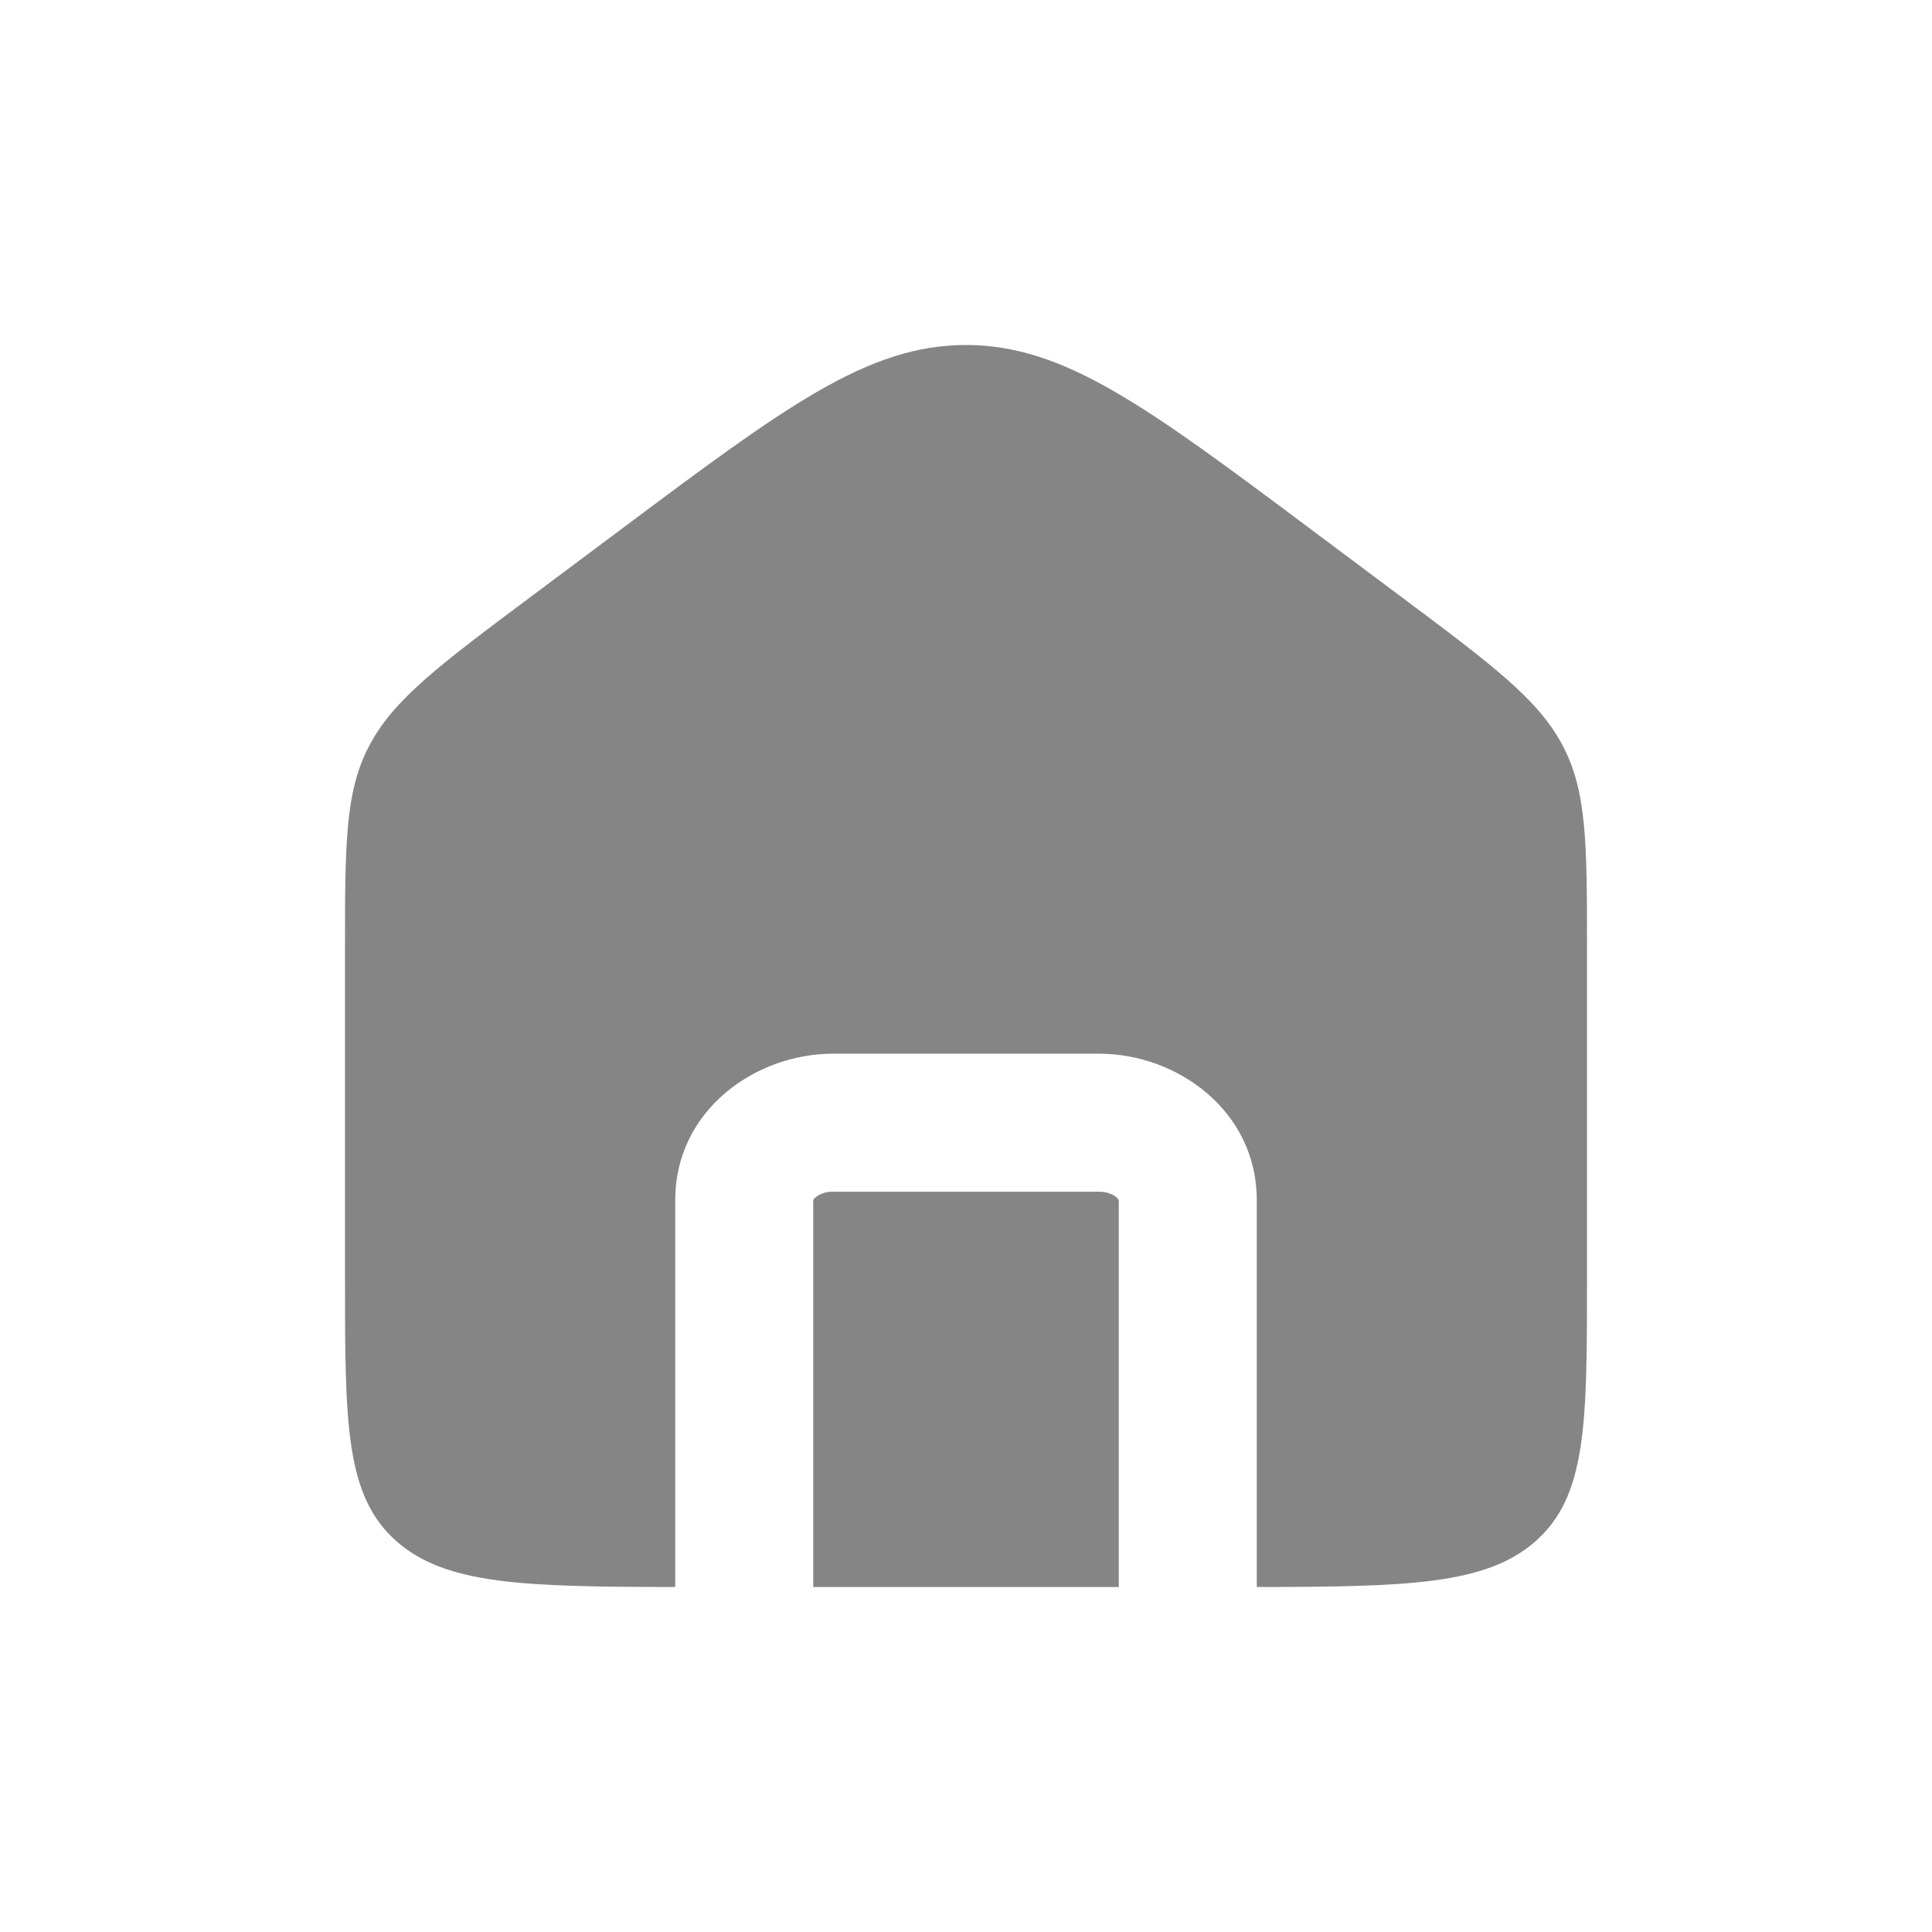
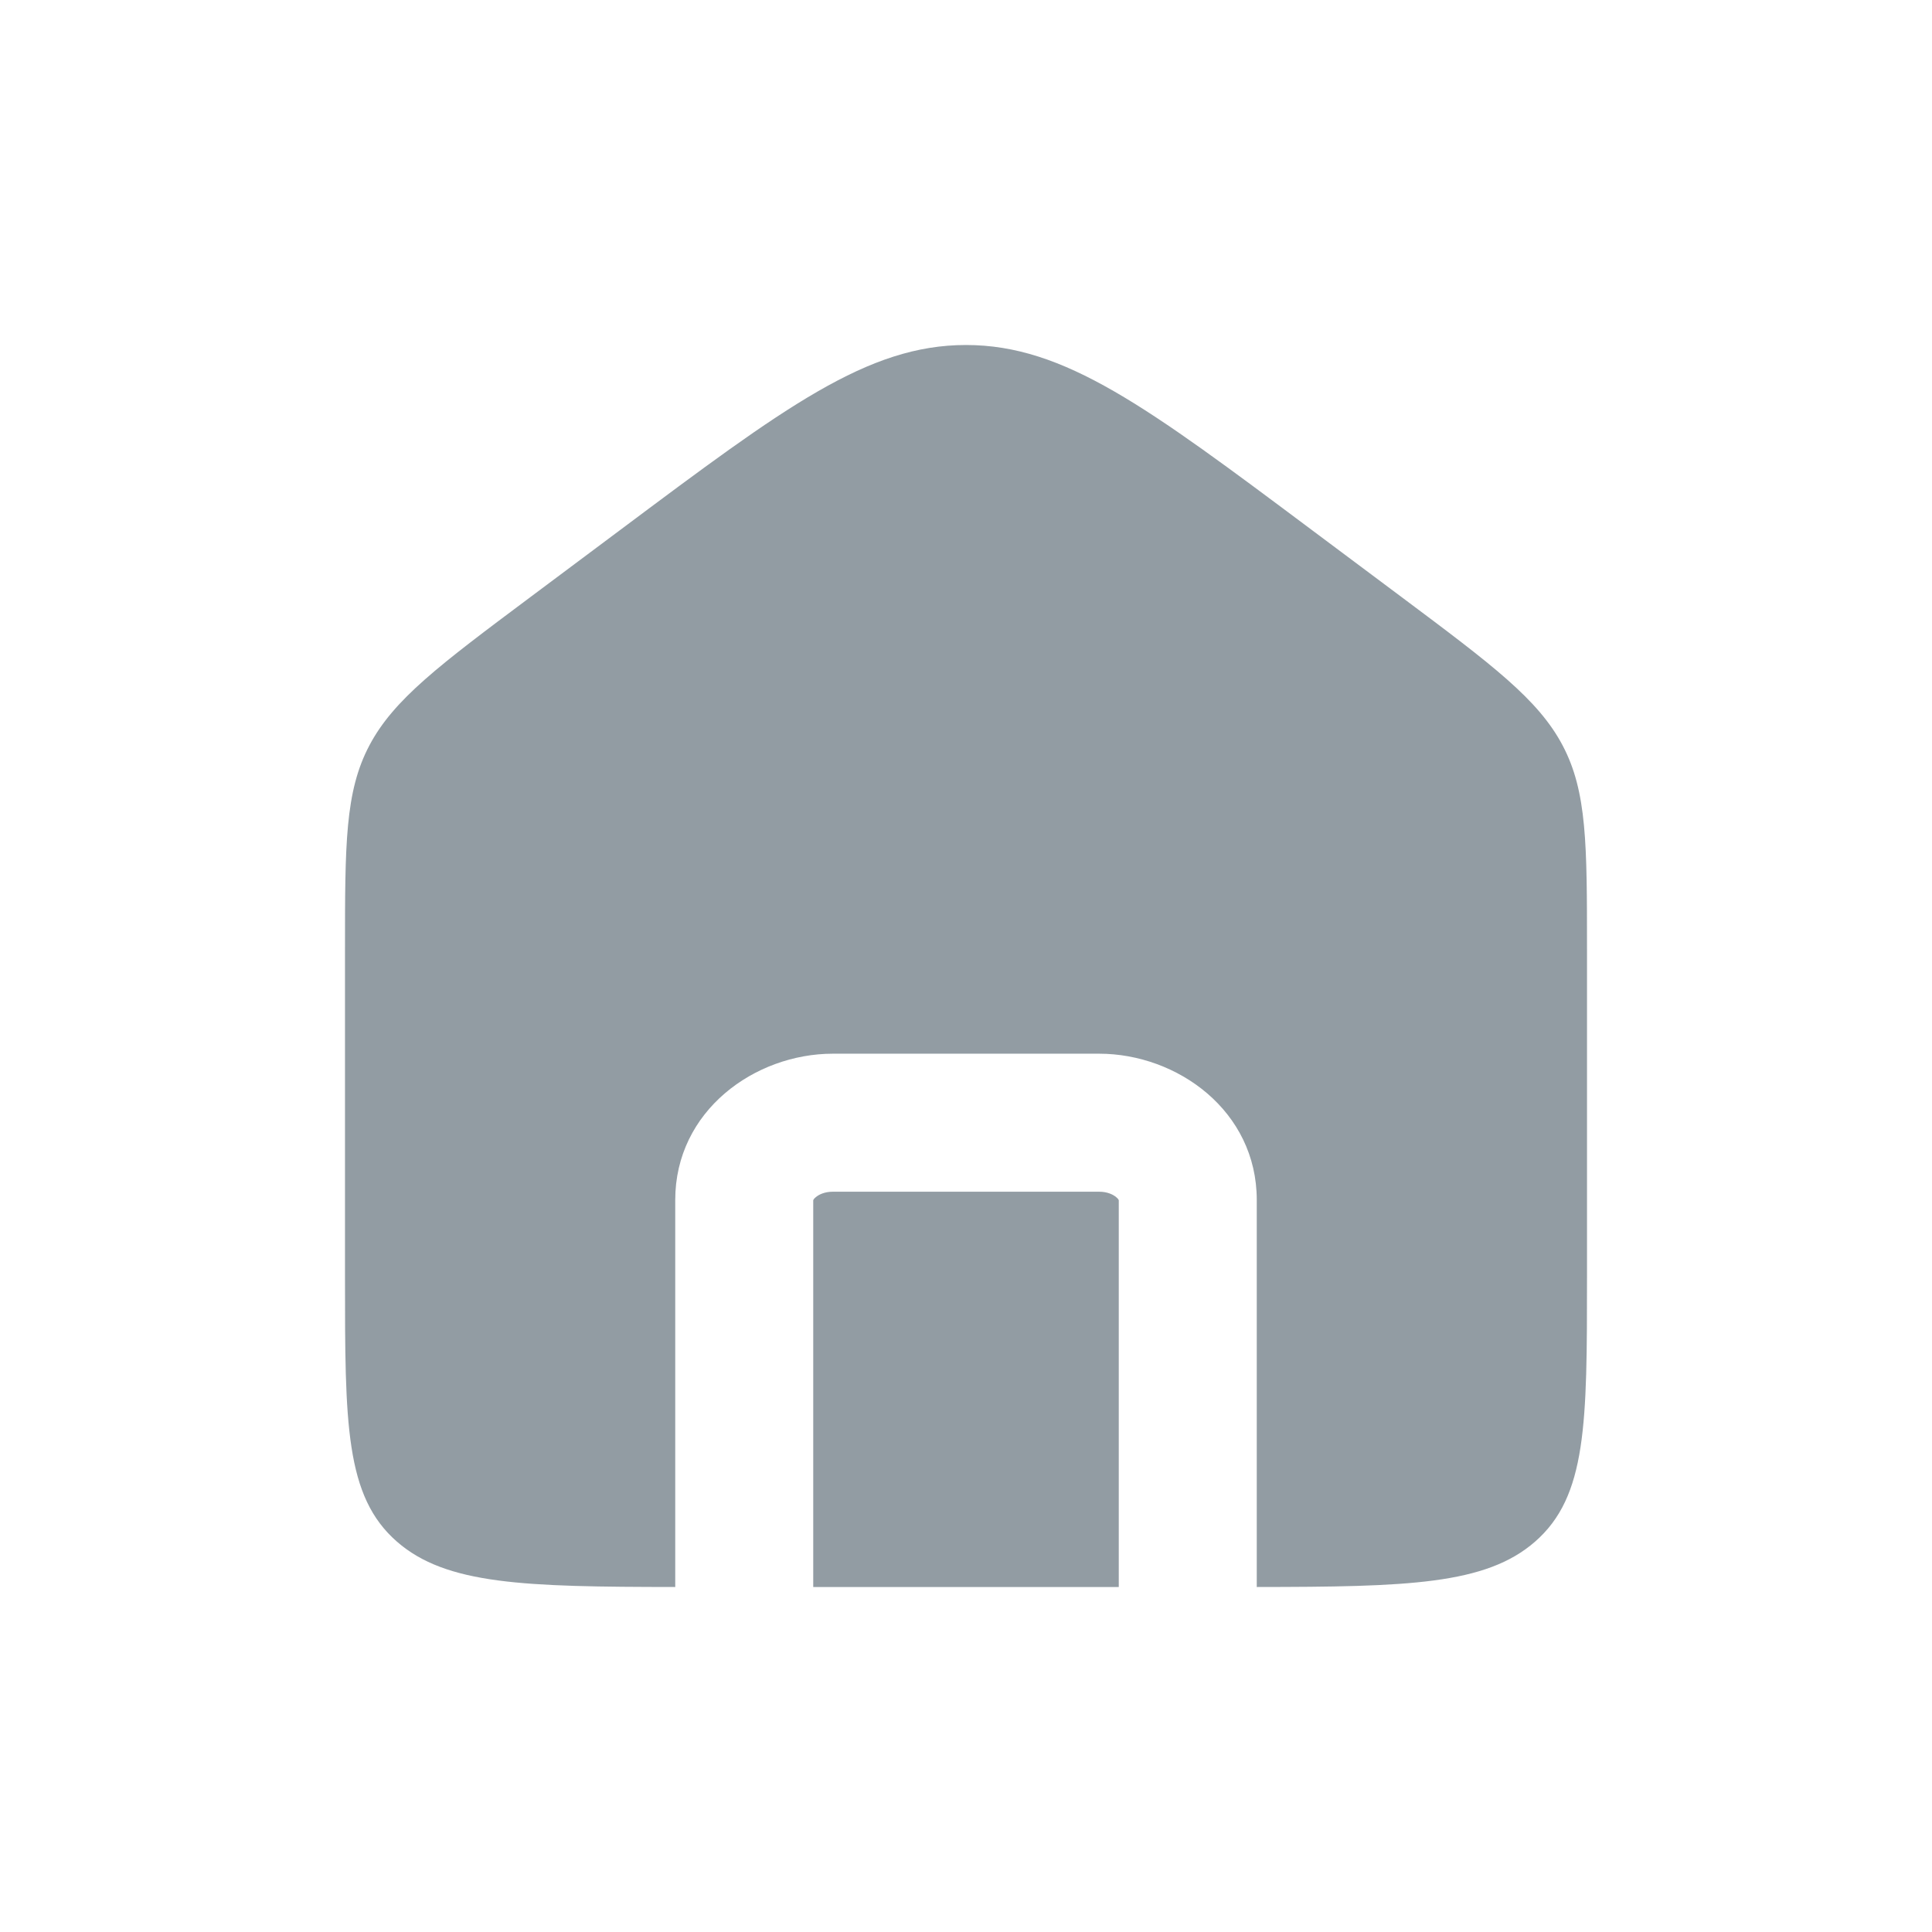
- <svg xmlns="http://www.w3.org/2000/svg" width="28" height="28" viewBox="0 0 28 28" fill="none">
-   <path fill-rule="evenodd" clip-rule="evenodd" d="M5.353 10.804C5 11.473 5 12.235 5 13.758V18.514C5 20.628 5 21.686 5.753 22.343C6.468 22.967 7.598 22.998 9.786 23V17.392C9.786 16.096 10.942 15.271 12.071 15.271H15.929C17.058 15.271 18.214 16.096 18.214 17.392V23C20.402 22.998 21.532 22.967 22.247 22.343C23 21.686 23 20.628 23 18.514V13.758C23 12.235 23 11.473 22.647 10.804C22.294 10.135 21.631 9.639 20.306 8.648L19.02 7.687C16.625 5.896 15.427 5 14 5C12.573 5 11.375 5.896 8.98 7.687L7.694 8.648C6.368 9.639 5.706 10.135 5.353 10.804ZM16.214 23V17.394C16.212 17.388 16.204 17.373 16.18 17.353C16.135 17.313 16.049 17.271 15.929 17.271H12.071C11.951 17.271 11.865 17.313 11.82 17.353C11.796 17.373 11.788 17.388 11.786 17.394V23H16.214ZM11.785 17.397C11.785 17.397 11.785 17.396 11.786 17.394C11.786 17.396 11.785 17.397 11.785 17.397ZM16.215 17.397C16.215 17.397 16.215 17.397 16.215 17.397C16.215 17.397 16.215 17.396 16.214 17.394C16.215 17.396 16.215 17.397 16.215 17.397Z" fill="#858585" />
+ <svg xmlns="http://www.w3.org/2000/svg" fill-opacity="0.5" width="28" height="28" viewBox="0 0 28 28" fill="none">
+   <path fill-rule="evenodd" clip-rule="evenodd" d="M5.353 10.804C5 11.473 5 12.235 5 13.758V18.514C5 20.628 5 21.686 5.753 22.343C6.468 22.967 7.598 22.998 9.786 23V17.392C9.786 16.096 10.942 15.271 12.071 15.271H15.929C17.058 15.271 18.214 16.096 18.214 17.392V23C20.402 22.998 21.532 22.967 22.247 22.343C23 21.686 23 20.628 23 18.514V13.758C23 12.235 23 11.473 22.647 10.804C22.294 10.135 21.631 9.639 20.306 8.648L19.02 7.687C16.625 5.896 15.427 5 14 5C12.573 5 11.375 5.896 8.98 7.687L7.694 8.648C6.368 9.639 5.706 10.135 5.353 10.804ZM16.214 23V17.394C16.212 17.388 16.204 17.373 16.18 17.353C16.135 17.313 16.049 17.271 15.929 17.271H12.071C11.951 17.271 11.865 17.313 11.82 17.353C11.796 17.373 11.788 17.388 11.786 17.394V23H16.214ZM11.785 17.397C11.785 17.397 11.785 17.396 11.786 17.394C11.786 17.396 11.785 17.397 11.785 17.397ZM16.215 17.397C16.215 17.397 16.215 17.397 16.215 17.397C16.215 17.397 16.215 17.396 16.214 17.394C16.215 17.396 16.215 17.397 16.215 17.397Z" fill="#273a49" />
</svg>
